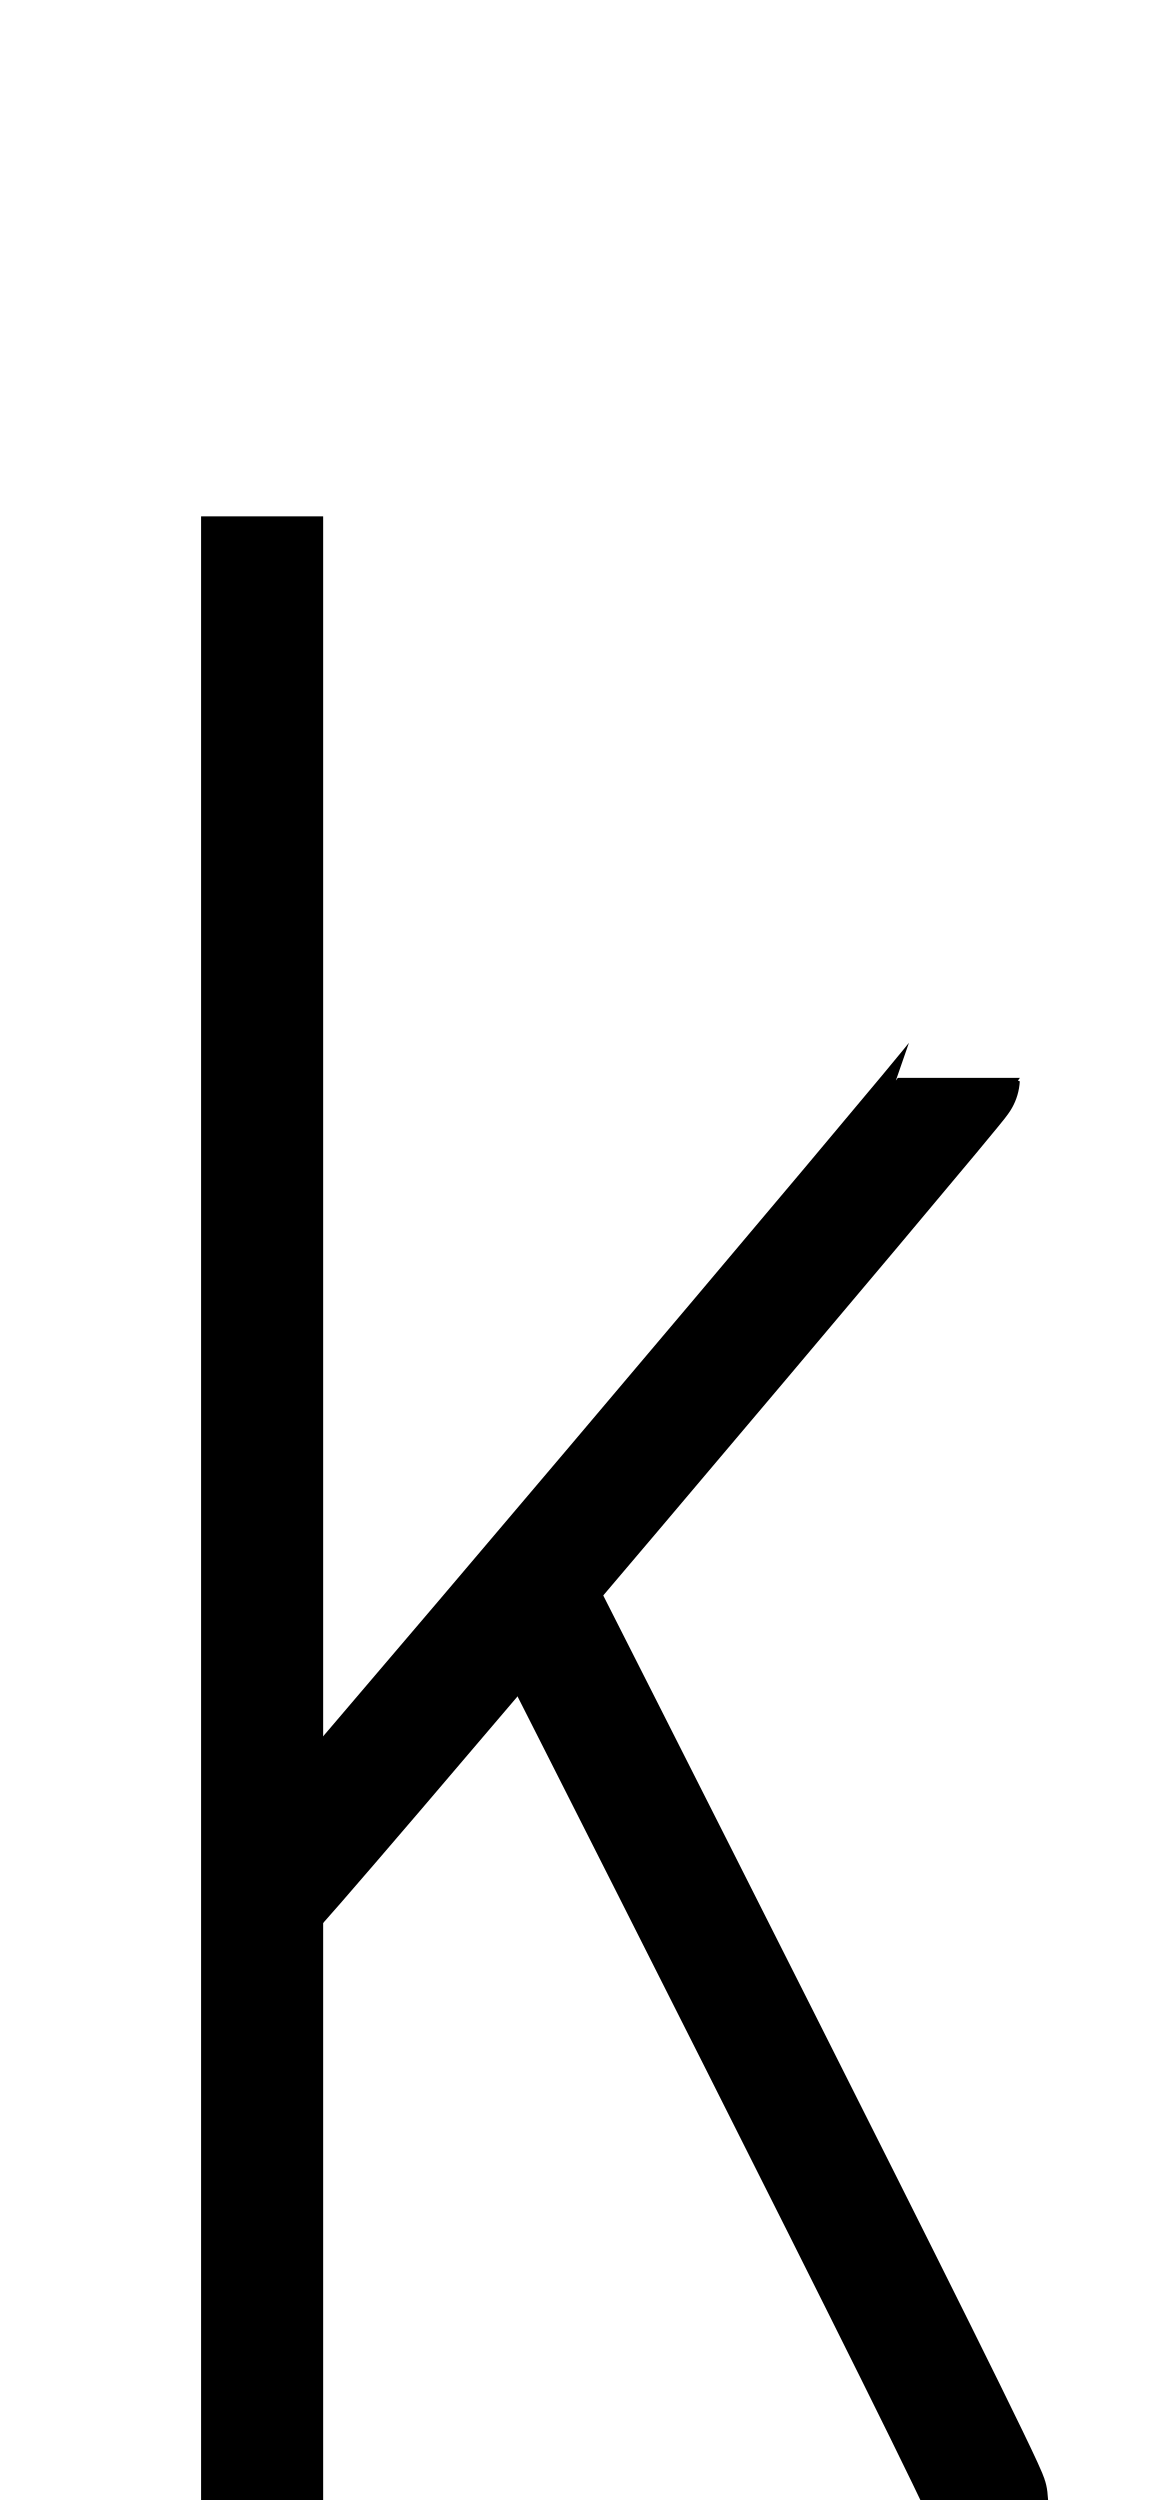
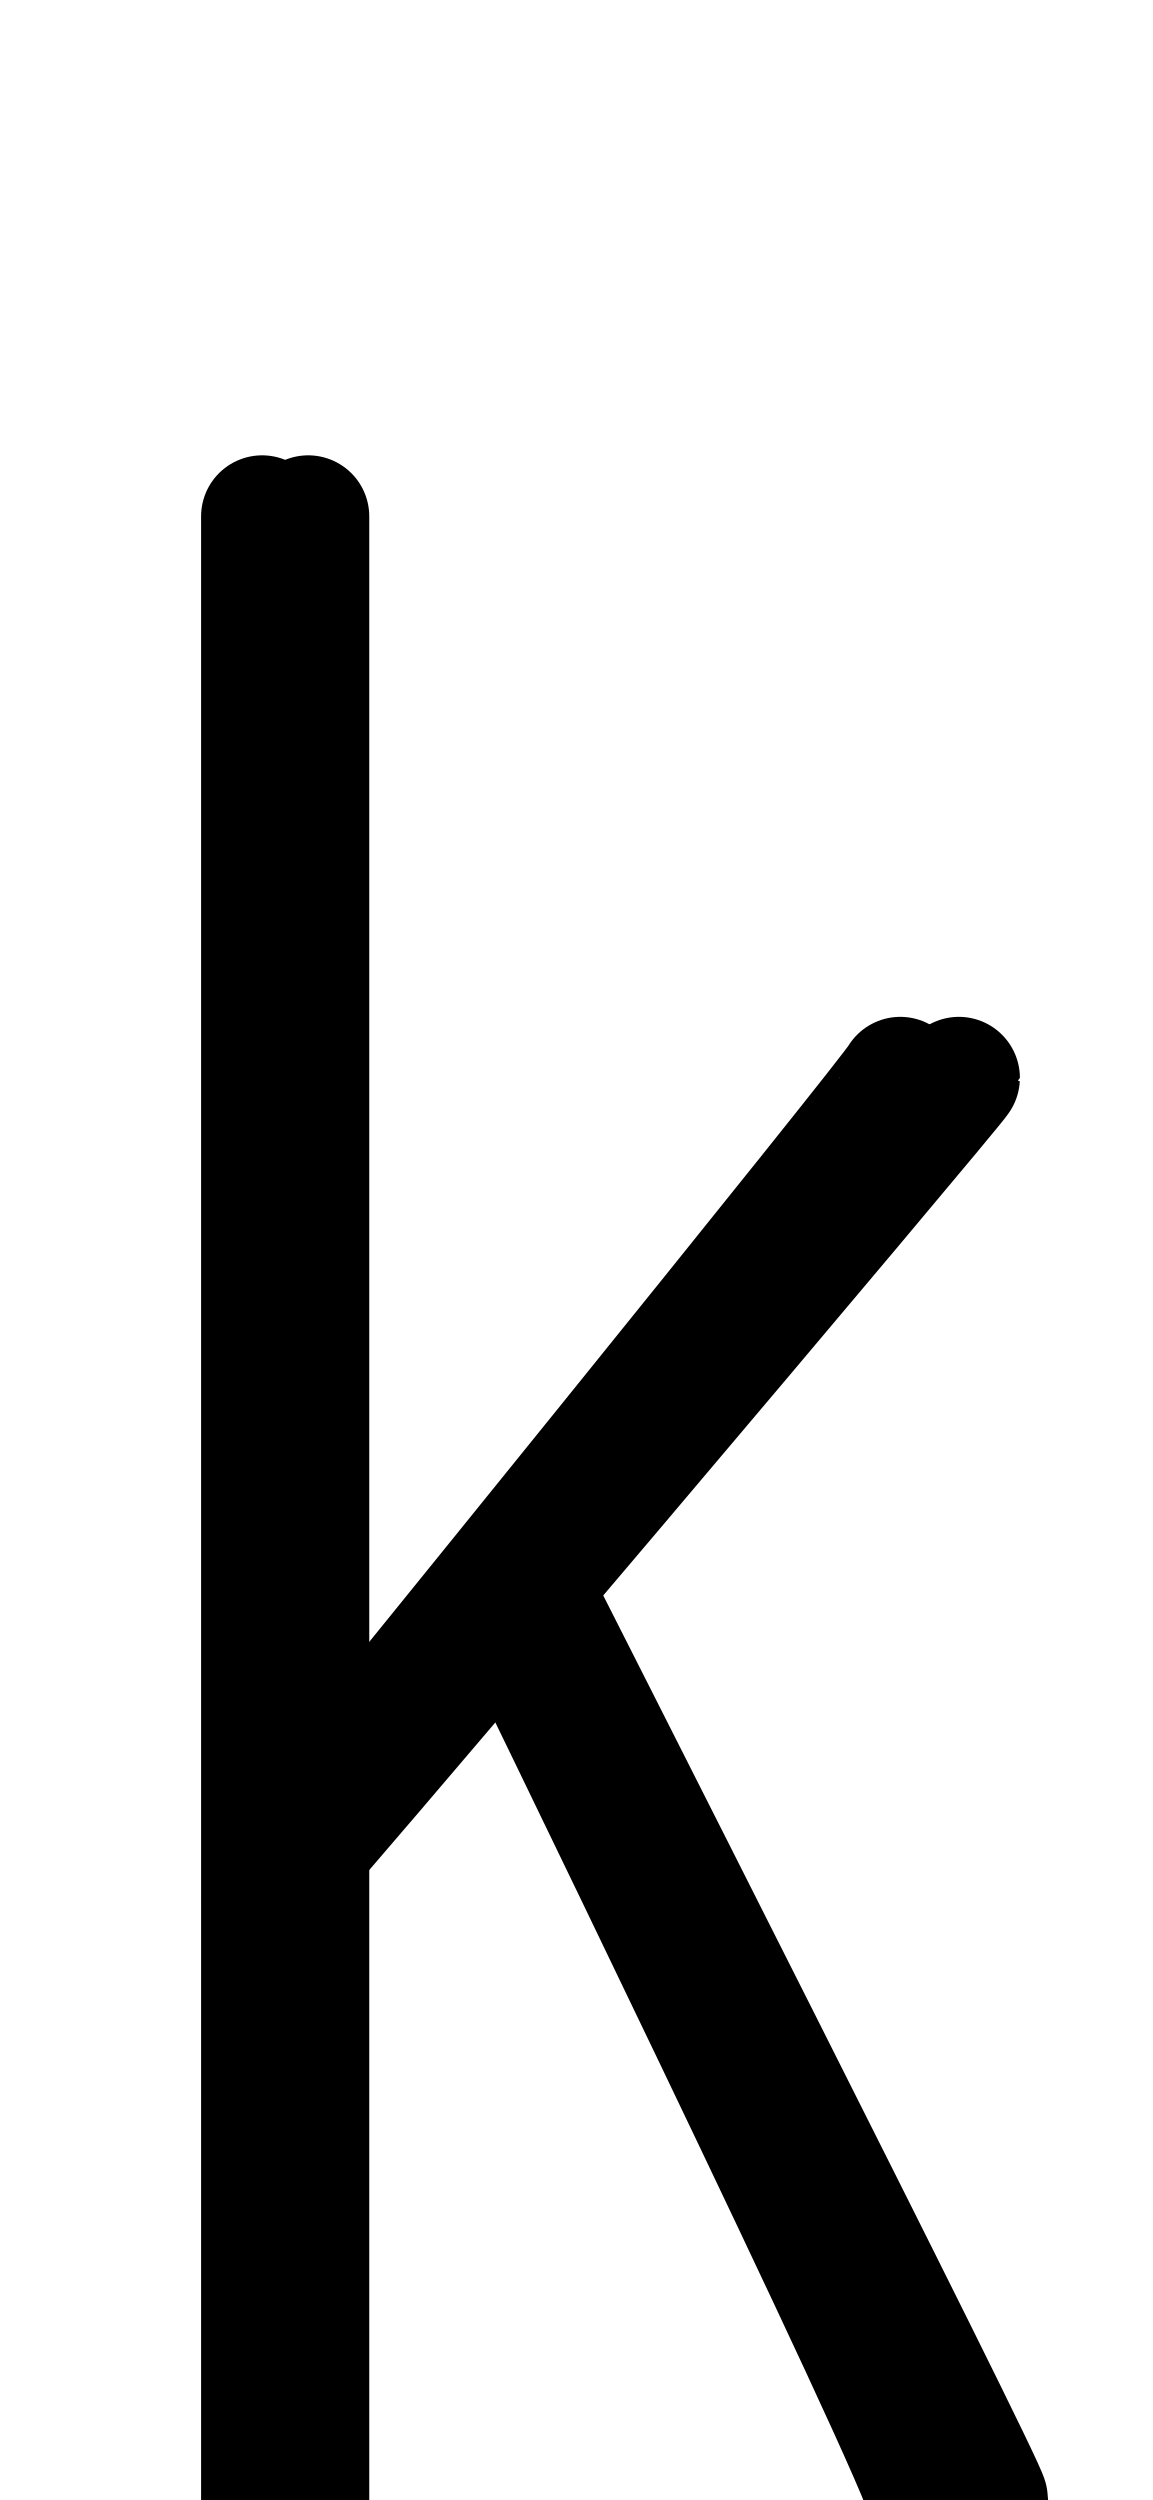
<svg xmlns="http://www.w3.org/2000/svg" version="1.1" viewBox="0 -288 944 2048" id="svg6" width="944" height="2048">
  <defs id="defs10" />
  <g id="layer3" style="display:inline">
-     <path style="display: inline; fill: none; fill-rule: evenodd; stroke: rgb(0, 0, 0); stroke-width: 100; stroke-linecap: butt; stroke-linejoin: miter; stroke-miterlimit: 4; stroke-dasharray: none; stroke-opacity: 1;" d="M 214.731,1760 V 135" id="path5236-7-5-3-1" class="ext" />
-     <path style="display: inline; fill: none; fill-rule: evenodd; stroke: rgb(0, 0, 0); stroke-width: 100; stroke-linecap: butt; stroke-linejoin: miter; stroke-miterlimit: 4; stroke-dasharray: none; stroke-opacity: 1;" d="m 785.496,595 c 0,3.213 -565.322,671.988 -570.05,671.988" id="path192-3" class="ext" />
-     <path style="display: inline; fill: none; fill-rule: evenodd; stroke: rgb(0, 0, 0); stroke-width: 100; stroke-linecap: butt; stroke-linejoin: miter; stroke-miterlimit: 4; stroke-dasharray: none; stroke-opacity: 1;" d="m 435.126,1013.087 c 0,0 373.482,736.375 373.482,746.913" id="path1014-7" class="ext" />
+     <path style="display: inline; fill: none; fill-rule: evenodd; stroke: rgb(0, 0, 0); stroke-width: 100; stroke-linecap: round; stroke-linejoin: bevel; stroke-miterlimit: 4; stroke-dasharray: none; stroke-opacity: 1;" d="M 252.5,1760 V 135" id="path5236-3-9-6" class="int" />
+     <path style="display: inline; fill: none; fill-rule: evenodd; stroke: rgb(0, 0, 0); stroke-width: 100; stroke-linecap: round; stroke-linejoin: bevel; stroke-miterlimit: 4; stroke-dasharray: none; stroke-opacity: 1;" d="M 214.731,1760 V 135" id="path5236-7-5-3-1" class="ext" />
+     <path style="display: inline; fill: none; fill-rule: evenodd; stroke: rgb(0, 0, 0); stroke-width: 100; stroke-linecap: round; stroke-linejoin: bevel; stroke-miterlimit: 4; stroke-dasharray: none; stroke-opacity: 1;" d="m 737.496,595 c 0,5.313 -485.363,603.73 -485.612,603.73" id="path192" class="int" />
+     <path style="display: inline; fill: none; fill-rule: evenodd; stroke: rgb(0, 0, 0); stroke-width: 100; stroke-linecap: round; stroke-linejoin: bevel; stroke-miterlimit: 4; stroke-dasharray: none; stroke-opacity: 1;" d="m 785.496,595 c 0,3.213 -565.322,671.988 -570.05,671.988" id="path192-3" class="ext" />
+     <path style="display: inline; fill: none; fill-rule: evenodd; stroke: rgb(0, 0, 0); stroke-width: 100; stroke-linecap: round; stroke-linejoin: bevel; stroke-miterlimit: 4; stroke-dasharray: none; stroke-opacity: 1;" d="m 410.408,1018.09 c 0,0 349.739,718.121 349.739,741.91" id="path1014" class="int" />
+     <path style="display: inline; fill: none; fill-rule: evenodd; stroke: rgb(0, 0, 0); stroke-width: 100; stroke-linecap: round; stroke-linejoin: bevel; stroke-miterlimit: 4; stroke-dasharray: none; stroke-opacity: 1;" d="m 435.126,1013.087 c 0,0 373.482,736.375 373.482,746.913" id="path1014-7" class="ext" />
  </g>
</svg>
